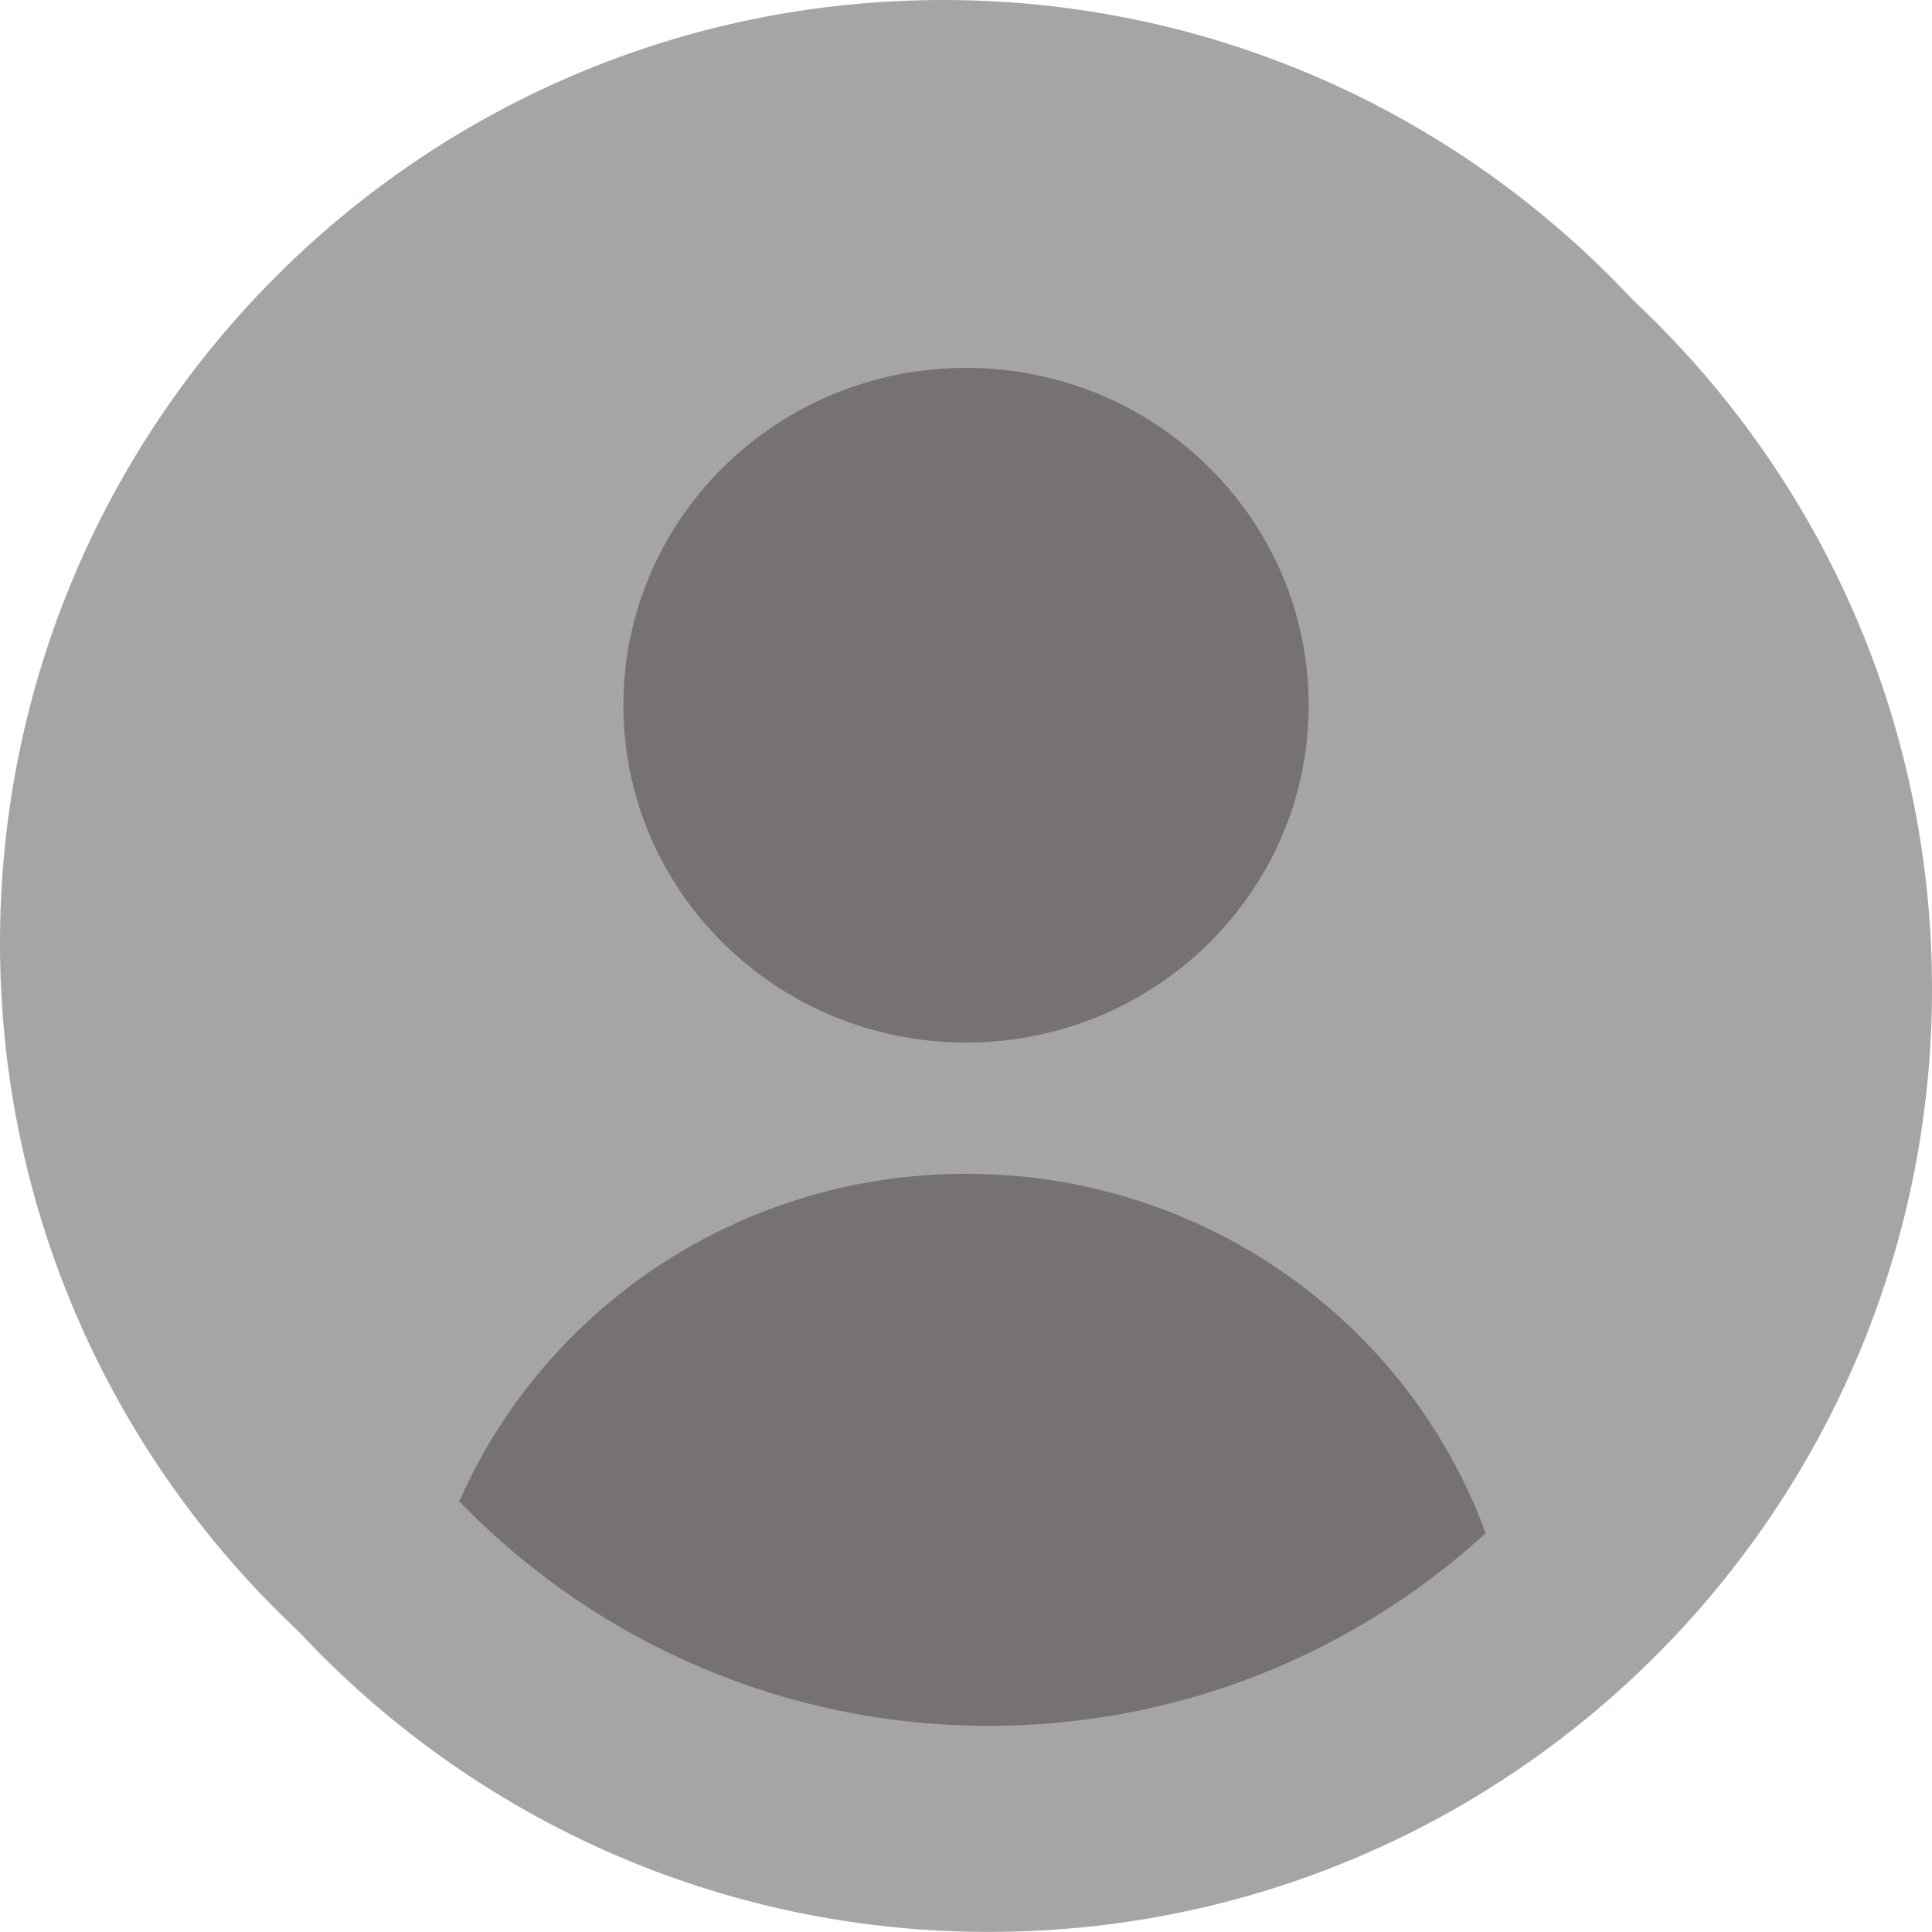
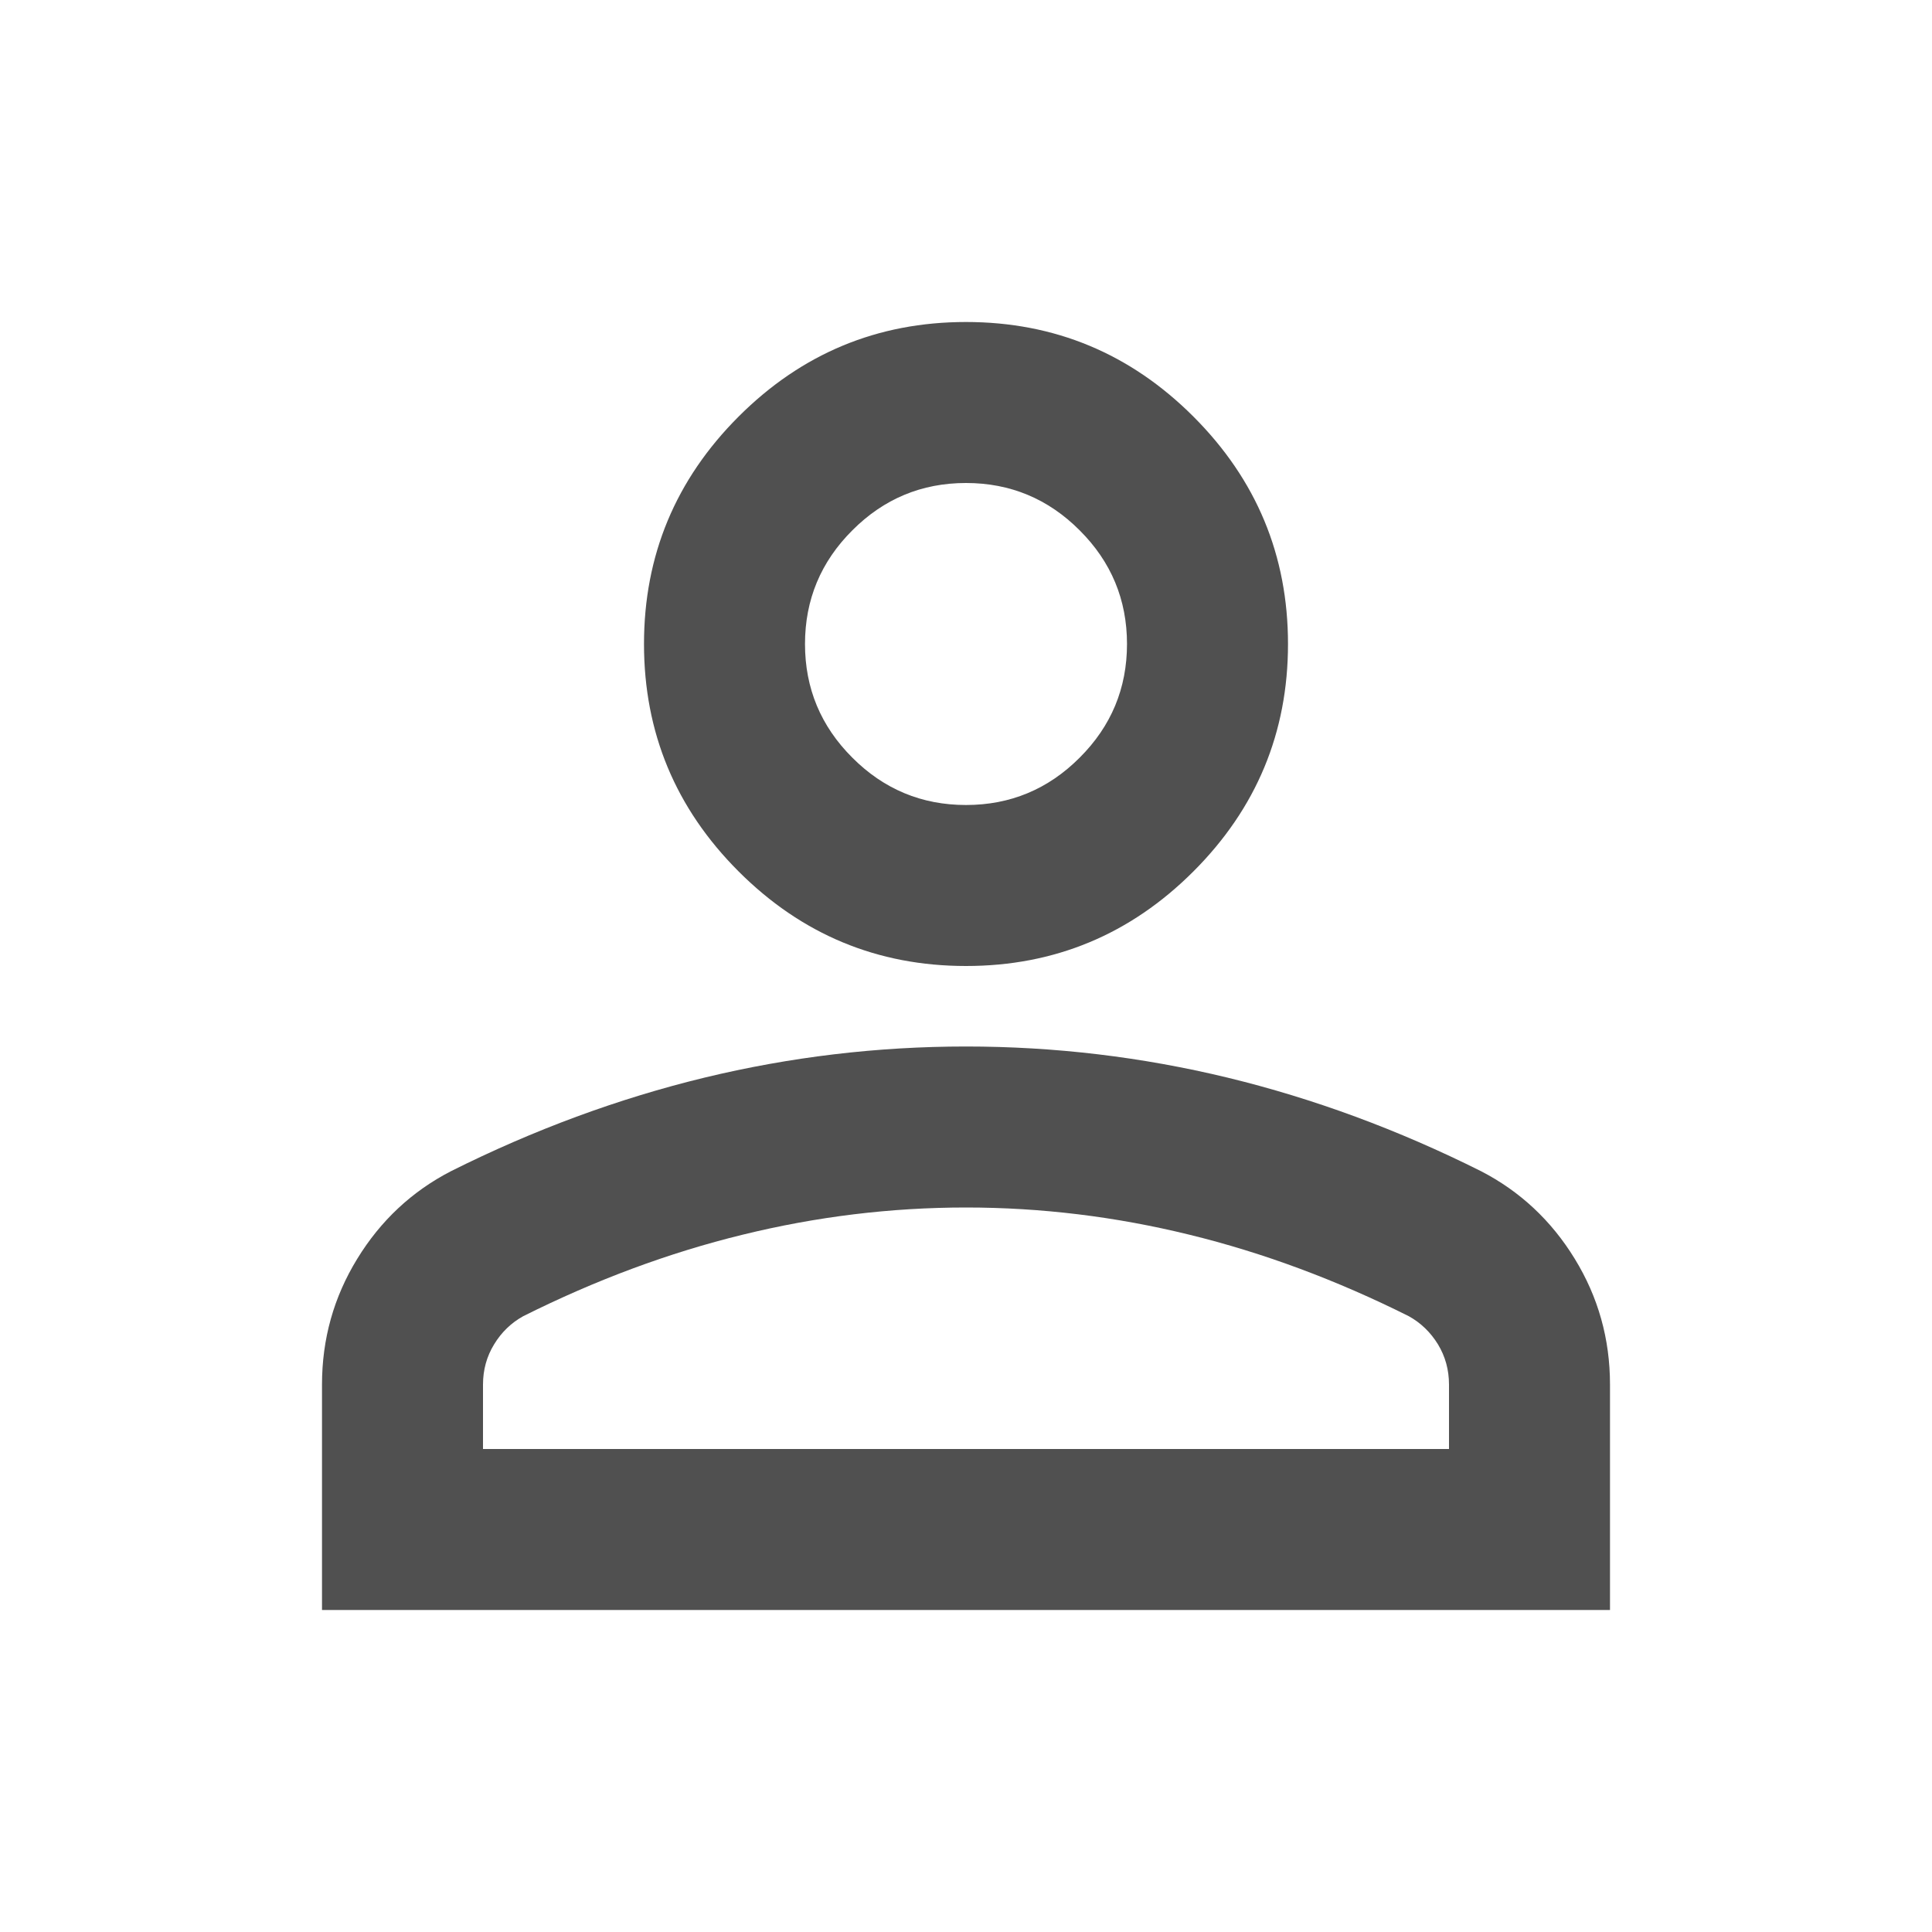
<svg xmlns="http://www.w3.org/2000/svg" width="24" height="24" viewBox="0 0 24 24" fill="none">
-   <path d="M0 11.714C0 5.245 5.246 0 11.715 0C18.185 0 23.43 5.245 23.43 11.714C23.43 18.184 18.185 23.429 11.715 23.429C5.246 23.429 0 18.184 0 11.714Z" fill="#A7A5A4" />
-   <path d="M18.858 21.271C16.924 22.629 14.557 23.428 12.001 23.428C9.444 23.428 7.077 22.629 5.143 21.271C5.177 17.57 8.234 14.581 12.001 14.581C15.768 14.581 18.825 17.57 18.858 21.271Z" fill="#757271" />
-   <path d="M7.744 8.761C7.744 6.446 9.65 4.57 12.001 4.57C14.352 4.57 16.257 6.446 16.257 8.761C16.257 11.075 14.352 12.951 12.001 12.951C9.65 12.951 7.744 11.075 7.744 8.761Z" fill="#757271" />
-   <path d="M24 12.285C24 18.754 18.755 23.999 12.284 23.999C5.814 23.999 0.569 18.754 0.569 12.285C0.569 5.815 5.814 0.57 12.284 0.57C18.755 0.57 24 5.815 24 12.285ZM3.129 12.285C3.129 17.341 7.228 21.439 12.284 21.439C17.341 21.439 21.44 17.341 21.44 12.285C21.44 7.229 17.341 3.13 12.284 3.13C7.228 3.13 3.129 7.229 3.129 12.285Z" fill="#A7A5A4" />
+   <mask id="mask0_346_574" style="mask-type:alpha" maskUnits="userSpaceOnUse" x="0" y="0" width="24" height="24">
+     <rect width="24" height="24" fill="#D9D9D9" />
+   </mask>
+   <g mask="url(#mask0_346_574)">
+     <path d="M12 12C10.9 12 9.958 11.608 9.175 10.825C8.392 10.042 8 9.1 8 8C8 6.9 8.392 5.958 9.175 5.175C9.958 4.392 10.9 4 12 4C13.1 4 14.042 4.392 14.825 5.175C15.608 5.958 16 6.9 16 8C16 9.1 15.608 10.042 14.825 10.825C14.042 11.608 13.1 12 12 12ZM4 20V17.2C4 16.633 4.146 16.113 4.438 15.637C4.729 15.162 5.117 14.8 5.6 14.55C6.633 14.033 7.683 13.646 8.75 13.387C9.817 13.129 10.9 13 12 13C13.1 13 14.183 13.129 15.25 13.387C16.317 13.646 17.367 14.033 18.4 14.55C18.883 14.8 19.271 15.162 19.562 15.637C19.854 16.113 20 16.633 20 17.2V20H4ZM6 18H18V17.2C18 17.017 17.954 16.85 17.863 16.7C17.771 16.55 17.65 16.433 17.5 16.35C16.6 15.9 15.692 15.562 14.775 15.338C13.858 15.113 12.933 15 12 15C11.067 15 10.142 15.113 9.225 15.338C8.308 15.562 7.4 15.9 6.5 16.35C6.35 16.433 6.229 16.55 6.138 16.7C6.046 16.85 6 17.017 6 17.2V18ZM12 10C12.55 10 13.021 9.804 13.412 9.412C13.804 9.021 14 8.55 14 8C14 7.45 13.804 6.979 13.412 6.588C13.021 6.196 12.55 6 12 6C11.45 6 10.979 6.196 10.588 6.588C10.196 6.979 10 7.45 10 8C10 8.55 10.196 9.021 10.588 9.412C10.979 9.804 11.45 10 12 10Z" fill="#505050" />
+   </g>
</svg>
